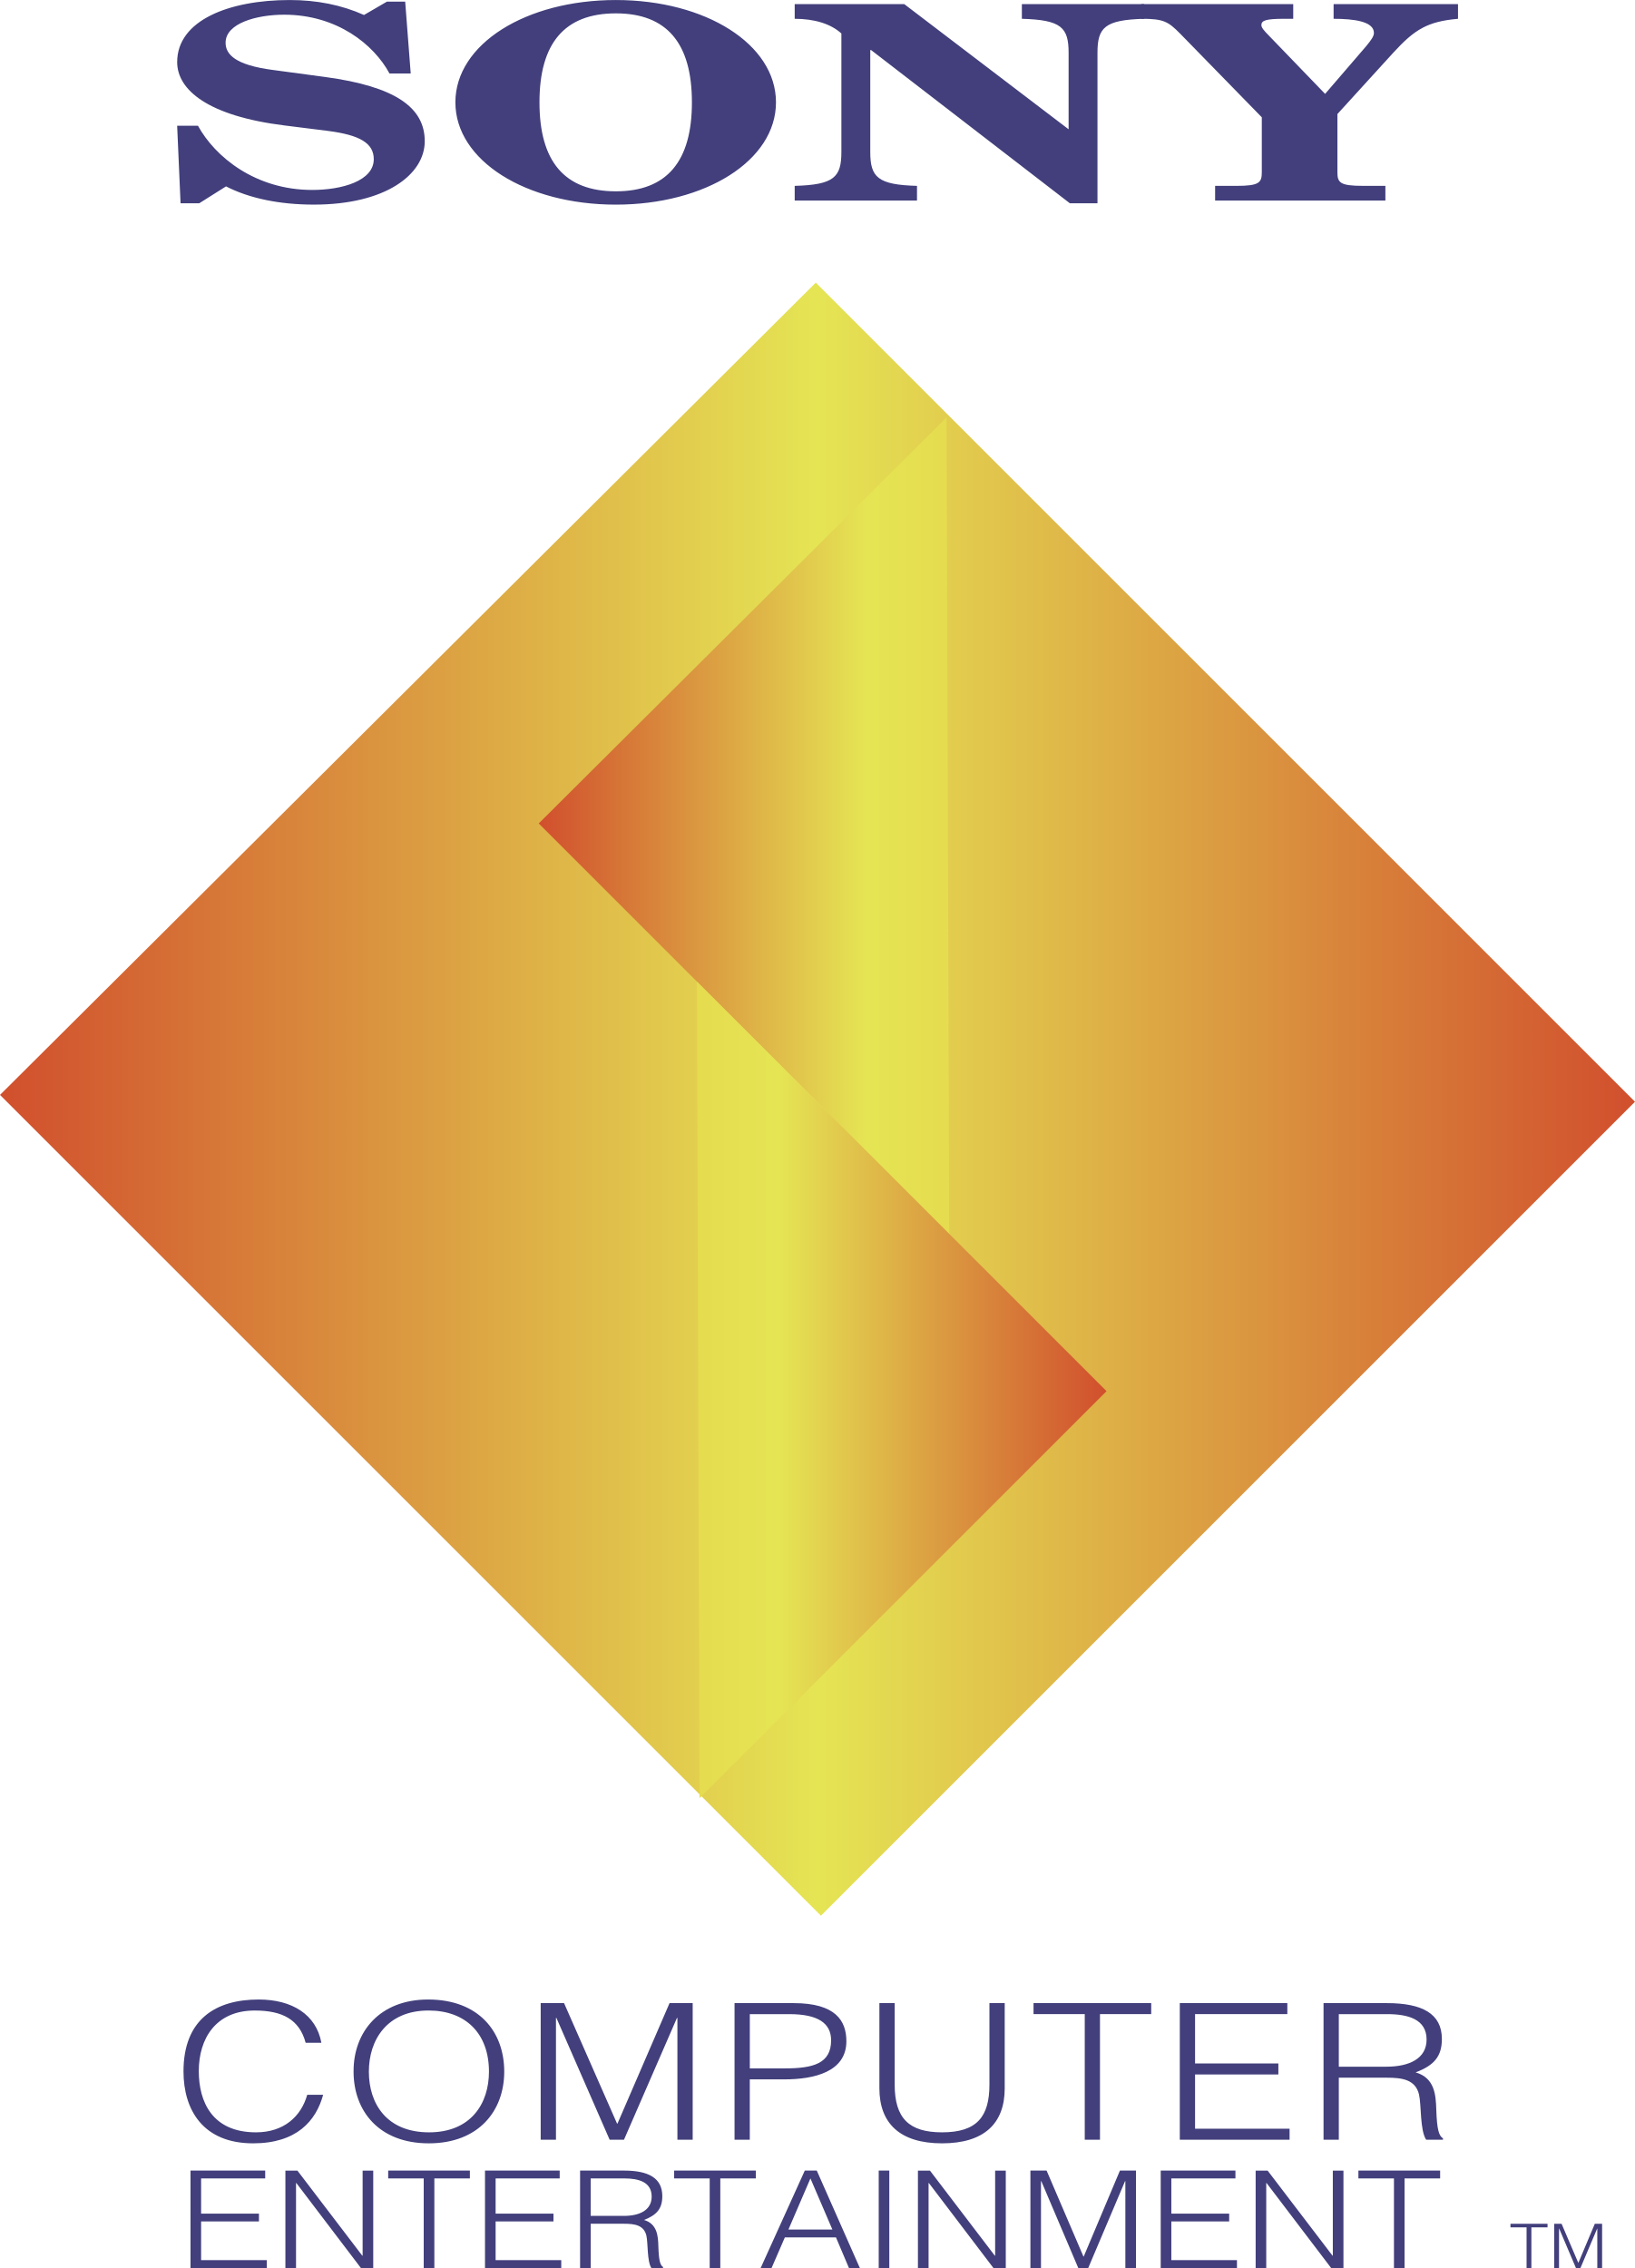
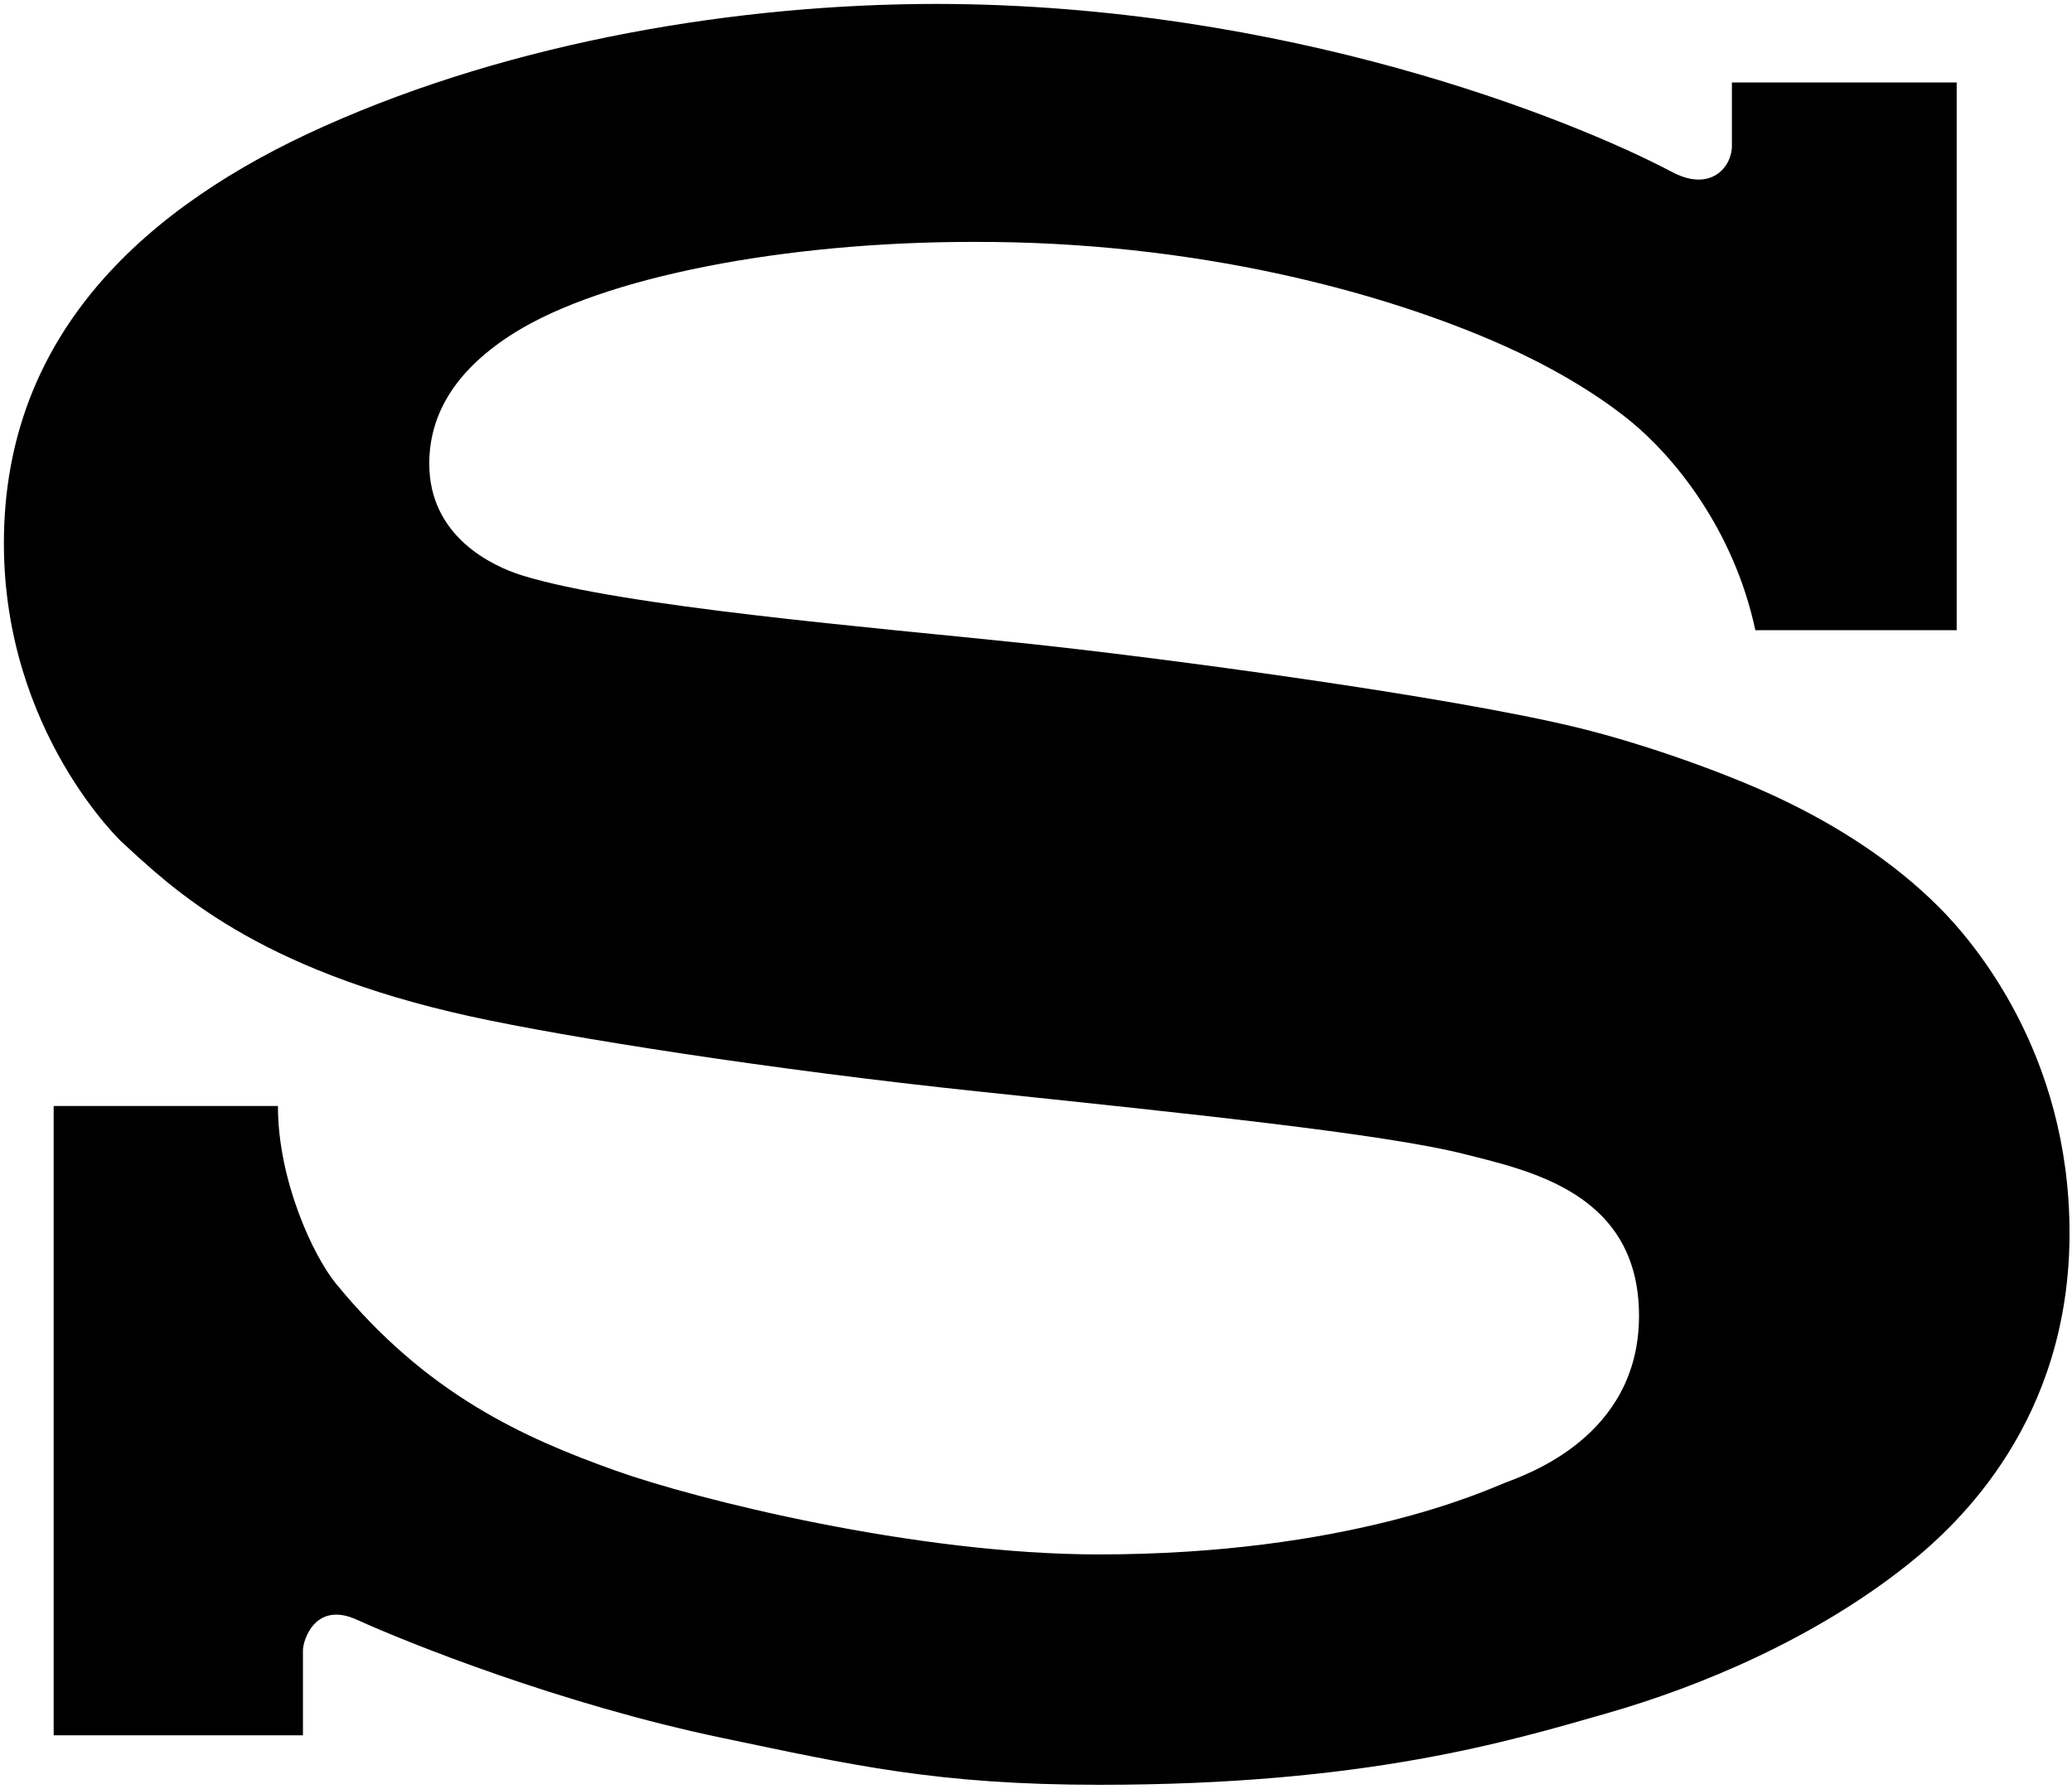
- <svg xmlns="http://www.w3.org/2000/svg" width="1802" height="2500" viewBox="0 0 79.666 110.522">
-   <path d="M8.632 6.126h1.014c.828 1.512 2.794 3.129 5.566 3.129 1.448 0 3-.438 3-1.498 0-.783-.683-1.18-2.234-1.379l-2.111-.265c-3.744-.464-5.234-1.737-5.234-3.089C8.632.981 11.178 0 14.115 0c1.324 0 2.524.239 3.621.729l1.117-.65h.89l.269 3.5h-1.034C18.212 2.161 16.413.715 13.846.715c-1.324 0-2.854.411-2.854 1.366 0 .57.476 1.087 2.296 1.326l2.566.345c3.413.464 4.842 1.485 4.842 3.129 0 1.618-1.904 3.089-5.4 3.089-1.676 0-3.146-.305-4.283-.888l-1.305.823h-.91l-.166-3.779zM30.009 0c4.367 0 7.801 2.148 7.801 4.986 0 2.837-3.434 4.985-7.801 4.985-4.385 0-7.82-2.148-7.82-4.985 0-2.838 3.435-4.986 7.82-4.986zm0 9.322c2.484 0 3.705-1.458 3.705-4.336S32.494.65 30.009.65c-2.502 0-3.723 1.458-3.723 4.336s1.221 4.336 3.723 4.336zM38.722.199h5.338l8.008 6.1V2.572c0-1.233-.352-1.604-2.277-1.657V.199h5.959v.716c-1.924.053-2.275.424-2.275 1.657v7.333H52.13L42.447 2.44h-.043v4.959c0 1.233.354 1.604 2.277 1.658v.716h-5.959v-.716c1.924-.053 2.275-.424 2.275-1.658V1.631c-.518-.477-1.324-.716-2.275-.716V.199z" fill="#423f7c" />
-   <path d="M55.607.199h7.406v.716h-.455c-.869 0-1.096.08-1.096.305 0 .119.104.251.393.543l2.711 2.811 1.986-2.307c.289-.345.393-.517.393-.663 0-.557-.951-.689-1.965-.689V.199h6.062v.716c-1.49.132-2.111.517-3.146 1.644l-2.73 2.997v2.837c0 .504.125.663 1.242.663h1.096v.716h-8.297v-.715h1.035c1.117 0 1.24-.159 1.24-.663V5.715l-3.973-4.071c-.6-.61-.826-.729-1.902-.729V.199zM14.893 99.547c-.306-1.137-1.137-1.571-2.482-1.571-1.904 0-2.725 1.378-2.725 2.95 0 1.488.646 2.986 2.789 2.986 1.357 0 2.199-.777 2.495-1.831h.776c-.35 1.285-1.302 2.367-3.413 2.367-2.429 0-3.392-1.618-3.392-3.505 0-2.543 1.575-3.504 3.665-3.504 1.619 0 2.801.73 3.053 2.107h-.766zM20.86 97.439c2.462 0 3.709 1.562 3.709 3.514 0 1.914-1.247 3.495-3.677 3.495-2.428 0-3.664-1.581-3.664-3.495-.011-1.941 1.28-3.514 3.632-3.514zm2.965 3.514c0-1.85-1.127-2.978-2.942-2.978-2.024 0-2.91 1.433-2.91 2.978 0 1.572.875 2.959 2.932 2.959 2.045 0 2.92-1.406 2.92-2.959zM26.345 104.272v-6.657h1.139l2.582 5.871h.021l2.537-5.871h1.127v6.657h-.744v-5.937h-.021l-2.582 5.937h-.699l-2.594-5.937h-.021v5.937h-.745zM35.791 104.272v-6.657h2.877c2.047 0 2.572.859 2.572 1.858 0 1.489-1.564 1.858-3.02 1.858h-1.686v2.94h-.743zm2.451-3.476c1.389 0 2.254-.241 2.254-1.368 0-.832-.635-1.276-2.035-1.276h-1.926v2.645h1.707zM42.849 97.615h.744v3.967c0 1.646.701 2.33 2.309 2.33 1.697 0 2.309-.758 2.309-2.33v-3.967h.744v4.151c0 1.729-1.018 2.682-3.053 2.682-2.057 0-3.053-.979-3.053-2.682v-4.151zM50.359 97.615h5.734v.536h-2.496v6.121h-.742v-6.121h-2.496v-.536zM57.486 104.272v-6.657h5.24v.536H58.23v2.403h4.059v.537H58.23v2.645h4.605v.536h-5.349zM65.234 101.249v3.023h-.744v-6.657h3.086c1.729 0 2.68.518 2.68 1.747 0 .842-.371 1.286-1.279 1.628.93.268.984 1.1 1.006 1.803.033 1.008.131 1.285.328 1.415v.064h-.82c-.307-.453-.23-1.701-.35-2.21-.176-.721-.82-.813-1.564-.813h-2.343zm2.32-.536c1.104 0 1.957-.389 1.957-1.322 0-.999-.918-1.239-1.914-1.239h-2.363v2.562h2.32zM9.282 110.522v-4.746h3.64v.382H9.799v1.715h2.818v.382H9.799v1.886h3.199v.382H9.282zM14.44 106.383h-.016v4.14h-.518v-4.746h.586l3.161 4.146h.016v-4.146h.517v4.746h-.601l-3.145-4.14zM18.915 105.776h3.98v.382h-1.731v4.364h-.518v-4.364h-1.731v-.382zM23.632 110.522v-4.746h3.639v.382h-3.122v1.715h2.819v.382h-2.819v1.886h3.198v.382h-3.715zM28.783 108.367v2.155h-.518v-4.746h2.143c1.201 0 1.863.369 1.863 1.246 0 .6-.26.916-.891 1.16.646.19.686.784.699 1.285.023.719.092.917.229 1.009v.046h-.57c-.213-.323-.16-1.213-.242-1.575-.121-.514-.57-.58-1.088-.58h-1.625zm1.611-.383c.768 0 1.359-.276 1.359-.942 0-.712-.639-.884-1.33-.884h-1.641v1.826h1.612zM32.847 105.776h3.982v.382h-1.732v4.364h-.517v-4.364h-1.732v-.382zM37.064 110.522l2.15-4.746h.584l2.098 4.746h-.531l-.631-1.489h-2.492l-.646 1.489h-.532zm1.352-1.872h2.143l-1.07-2.492-1.073 2.492zM42.816 110.522v-4.746h.516v4.746h-.516zM45.261 106.383h-.016v4.14h-.518v-4.746h.586l3.16 4.146h.016v-4.146h.518v4.746h-.602l-3.144-4.14zM50.207 110.522v-4.746h.789l1.795 4.187h.014l1.764-4.187h.783v4.746h-.518v-4.231h-.016l-1.793 4.231h-.486l-1.801-4.231h-.016v4.231h-.515zM56.556 110.522v-4.746h3.641v.382h-3.123v1.715h2.818v.382h-2.818v1.886h3.197v.382h-3.715zM61.714 106.383h-.016v4.14h-.516v-4.746h.584l3.162 4.146h.014v-4.146h.518v4.746h-.6l-3.146-4.14zM66.189 105.776h3.982v.382h-1.734v4.364h-.516v-4.364h-1.732v-.382zM73.597 108.369h1.807v.174h-.787v1.979h-.234v-1.979h-.785v-.174zM75.964 110.522v-1.92h.008l.816 1.92h.221l.814-1.92h.006v1.92h.234v-2.153h-.355l-.799 1.899h-.008l-.812-1.899h-.359v2.153h.234z" fill="#423f7c" />
-   <linearGradient id="a" gradientUnits="userSpaceOnUse" x1="3739.997" y1="3913.762" x2="4058.659" y2="3913.762" gradientTransform="matrix(.25 0 0 .25 -935 -924.876)">
-     <stop offset="0" stop-color="#d14f2d" />
-     <stop offset=".5" stop-color="#e5e554" />
-     <stop offset="1" stop-color="#d14f2d" />
-   </linearGradient>
-   <path fill="url(#a)" d="M39.75 13.772l39.916 39.917L40 93.355 0 53.356z" />
-   <linearGradient id="b" gradientUnits="userSpaceOnUse" x1="3739.998" y1="3913.764" x2="4058.662" y2="3913.764" gradientTransform="matrix(.125 0 0 .125 -441.25 -448.99)">
-     <stop offset="0" stop-color="#d14f2d" />
-     <stop offset=".4" stop-color="#e5e554" />
-     <stop offset="1" stop-color="#e8ae35" />
-   </linearGradient>
-   <path fill="url(#b)" d="M46.25 60.127l-20-20 19.875-19.792" />
-   <linearGradient id="c" gradientUnits="userSpaceOnUse" x1="3739.99" y1="3913.764" x2="4058.664" y2="3913.764" gradientTransform="matrix(.125 0 0 .125 -453.416 -421.49)">
-     <stop offset="0" stop-color="#e8ae35" />
-     <stop offset=".6" stop-color="#e5e554" />
-     <stop offset="1" stop-color="#d14f2d" />
-   </linearGradient>
-   <path fill="url(#c)" d="M33.958 47.835l19.958 19.958-19.833 19.834" />
+ <svg xmlns="http://www.w3.org/2000/svg" version="1.2" baseProfile="tiny-ps" viewBox="0 0 1515 1308" width="1515" height="1308">
+   <style>
+ 		tspan { white-space:pre }
+ 		.shp0 { fill: #000000 } 
+ 	</style>
+   <g id="Layer">
+     <path id="Layer" class="shp0" d="M685.1 2.87C540.61 2.87 376.41 29.96 236.97 92.35C108.25 149.91 2.85 242.95 2.85 397.22C2.78 536.15 90.94 617.5 88.53 615.29C126.04 649.86 186.4 708.74 344.19 743.36C414.74 758.79 565.52 782.49 715.7 798.27C864.71 814 1011.43 828.94 1071.13 844.12C1118.6 856.22 1198.41 872.72 1198.41 962.3C1198.41 1051.57 1114.4 1078.82 1099.78 1084.67C1085.18 1090.52 984.39 1136.8 803.26 1136.8C669.51 1136.8 508.74 1096.49 450.11 1075.52C382.58 1051.42 311.69 1019.55 245.59 938.69C229.14 918.58 203.22 863.47 203.22 808.85L39.24 808.85L39.24 1269.07L221.51 1269.07C221.51 1269.07 221.51 1218.59 221.51 1206.86C221.51 1199.79 230.31 1170.64 260.91 1184.54C298.99 1201.87 410.71 1246.43 527.53 1270.88C623.32 1290.9 685.1 1305.28 804.17 1305.28C998.46 1305.28 1102.85 1273.63 1175.01 1252.96C1243 1233.5 1326.97 1198.46 1395.25 1143.94C1432.16 1114.48 1513.2 1038.9 1513.2 901.74C1513.2 770.15 1442.7 688.44 1417.88 663.58C1384.1 629.73 1342.79 603.42 1299.77 583.19C1262.32 565.54 1203.15 544.33 1154.77 532.45C1060.83 509.34 848.45 480.86 746.84 470.22C640.37 459.06 455.58 443.72 381.8 420.83C359.42 413.88 313.87 392.11 313.87 339.12C313.87 301.38 334.69 269.39 375.91 243.53C441.34 202.49 573.5 176.91 711.3 176.91C874.16 176.34 1012.12 213.67 1099.87 252.93C1129.75 266.27 1164.61 285.48 1192.37 308.16C1223.63 333.73 1267.64 386.81 1283.48 460.9L1430.68 460.9L1430.68 60.3L1266.33 60.3L1266.33 106.83C1266.33 121.9 1250.85 141.43 1221.57 125.25C1148 86.64 940.01 3.23 685.1 2.87Z" />
+   </g>
</svg>
